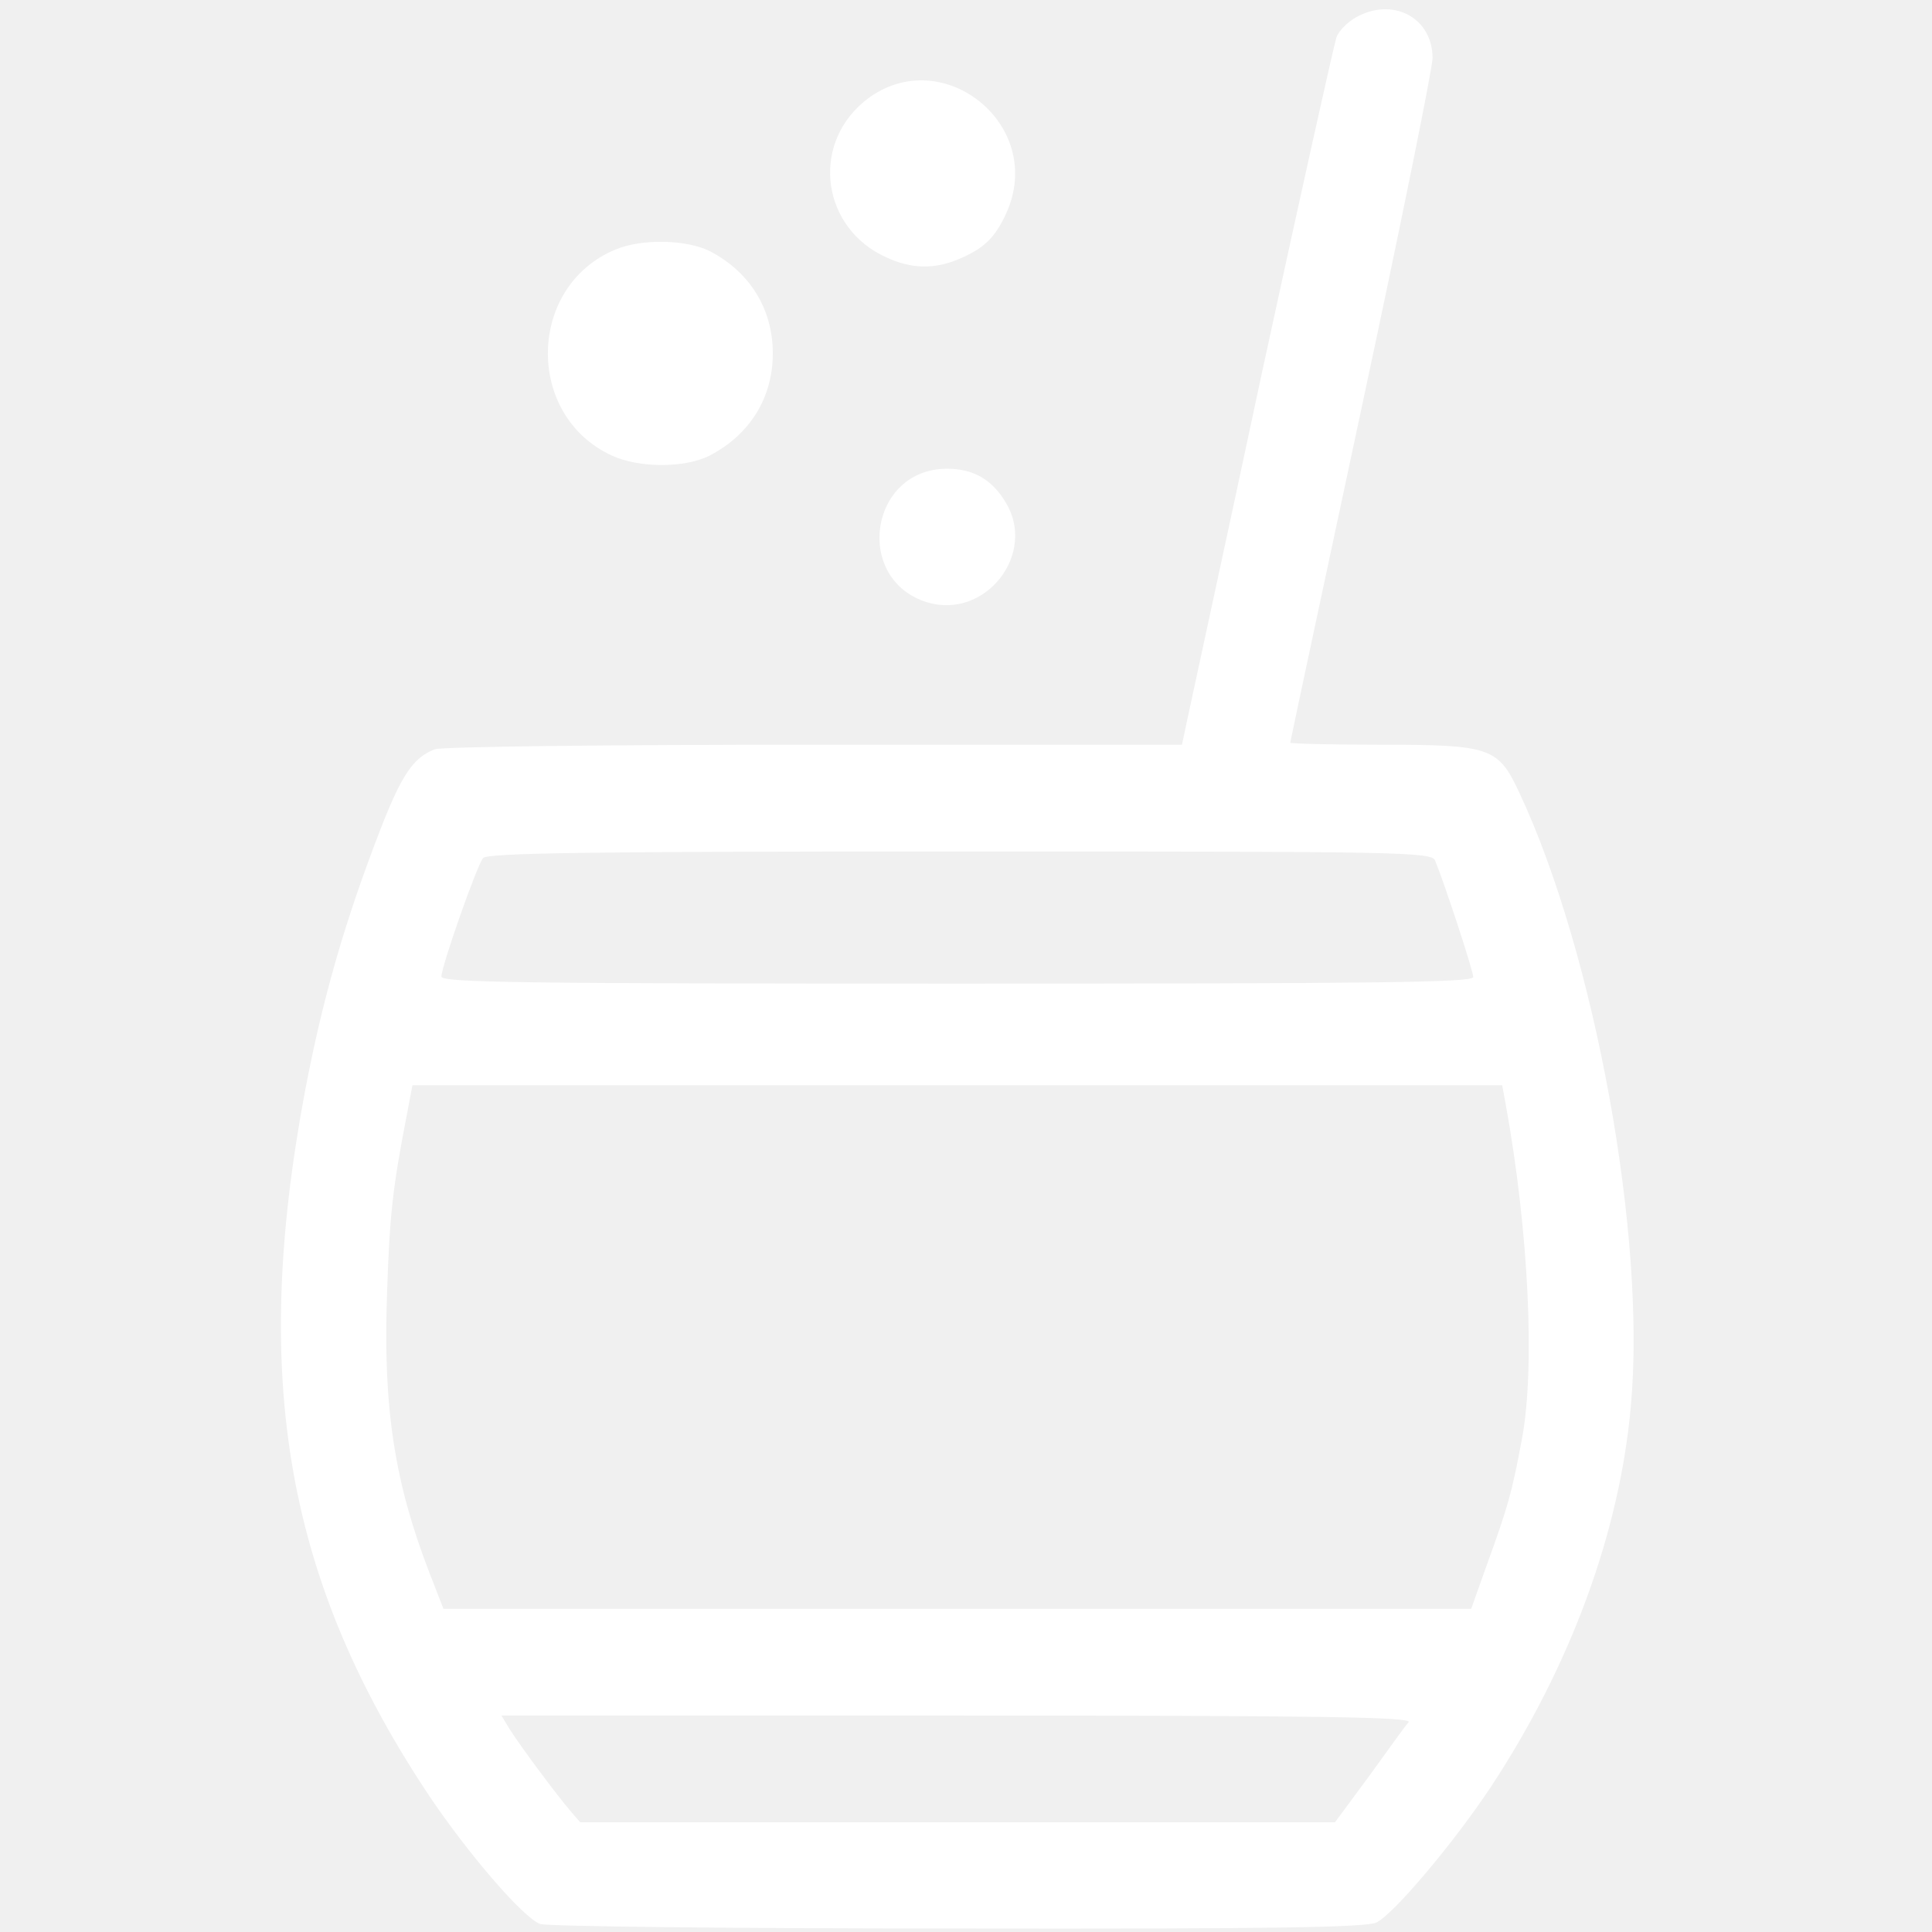
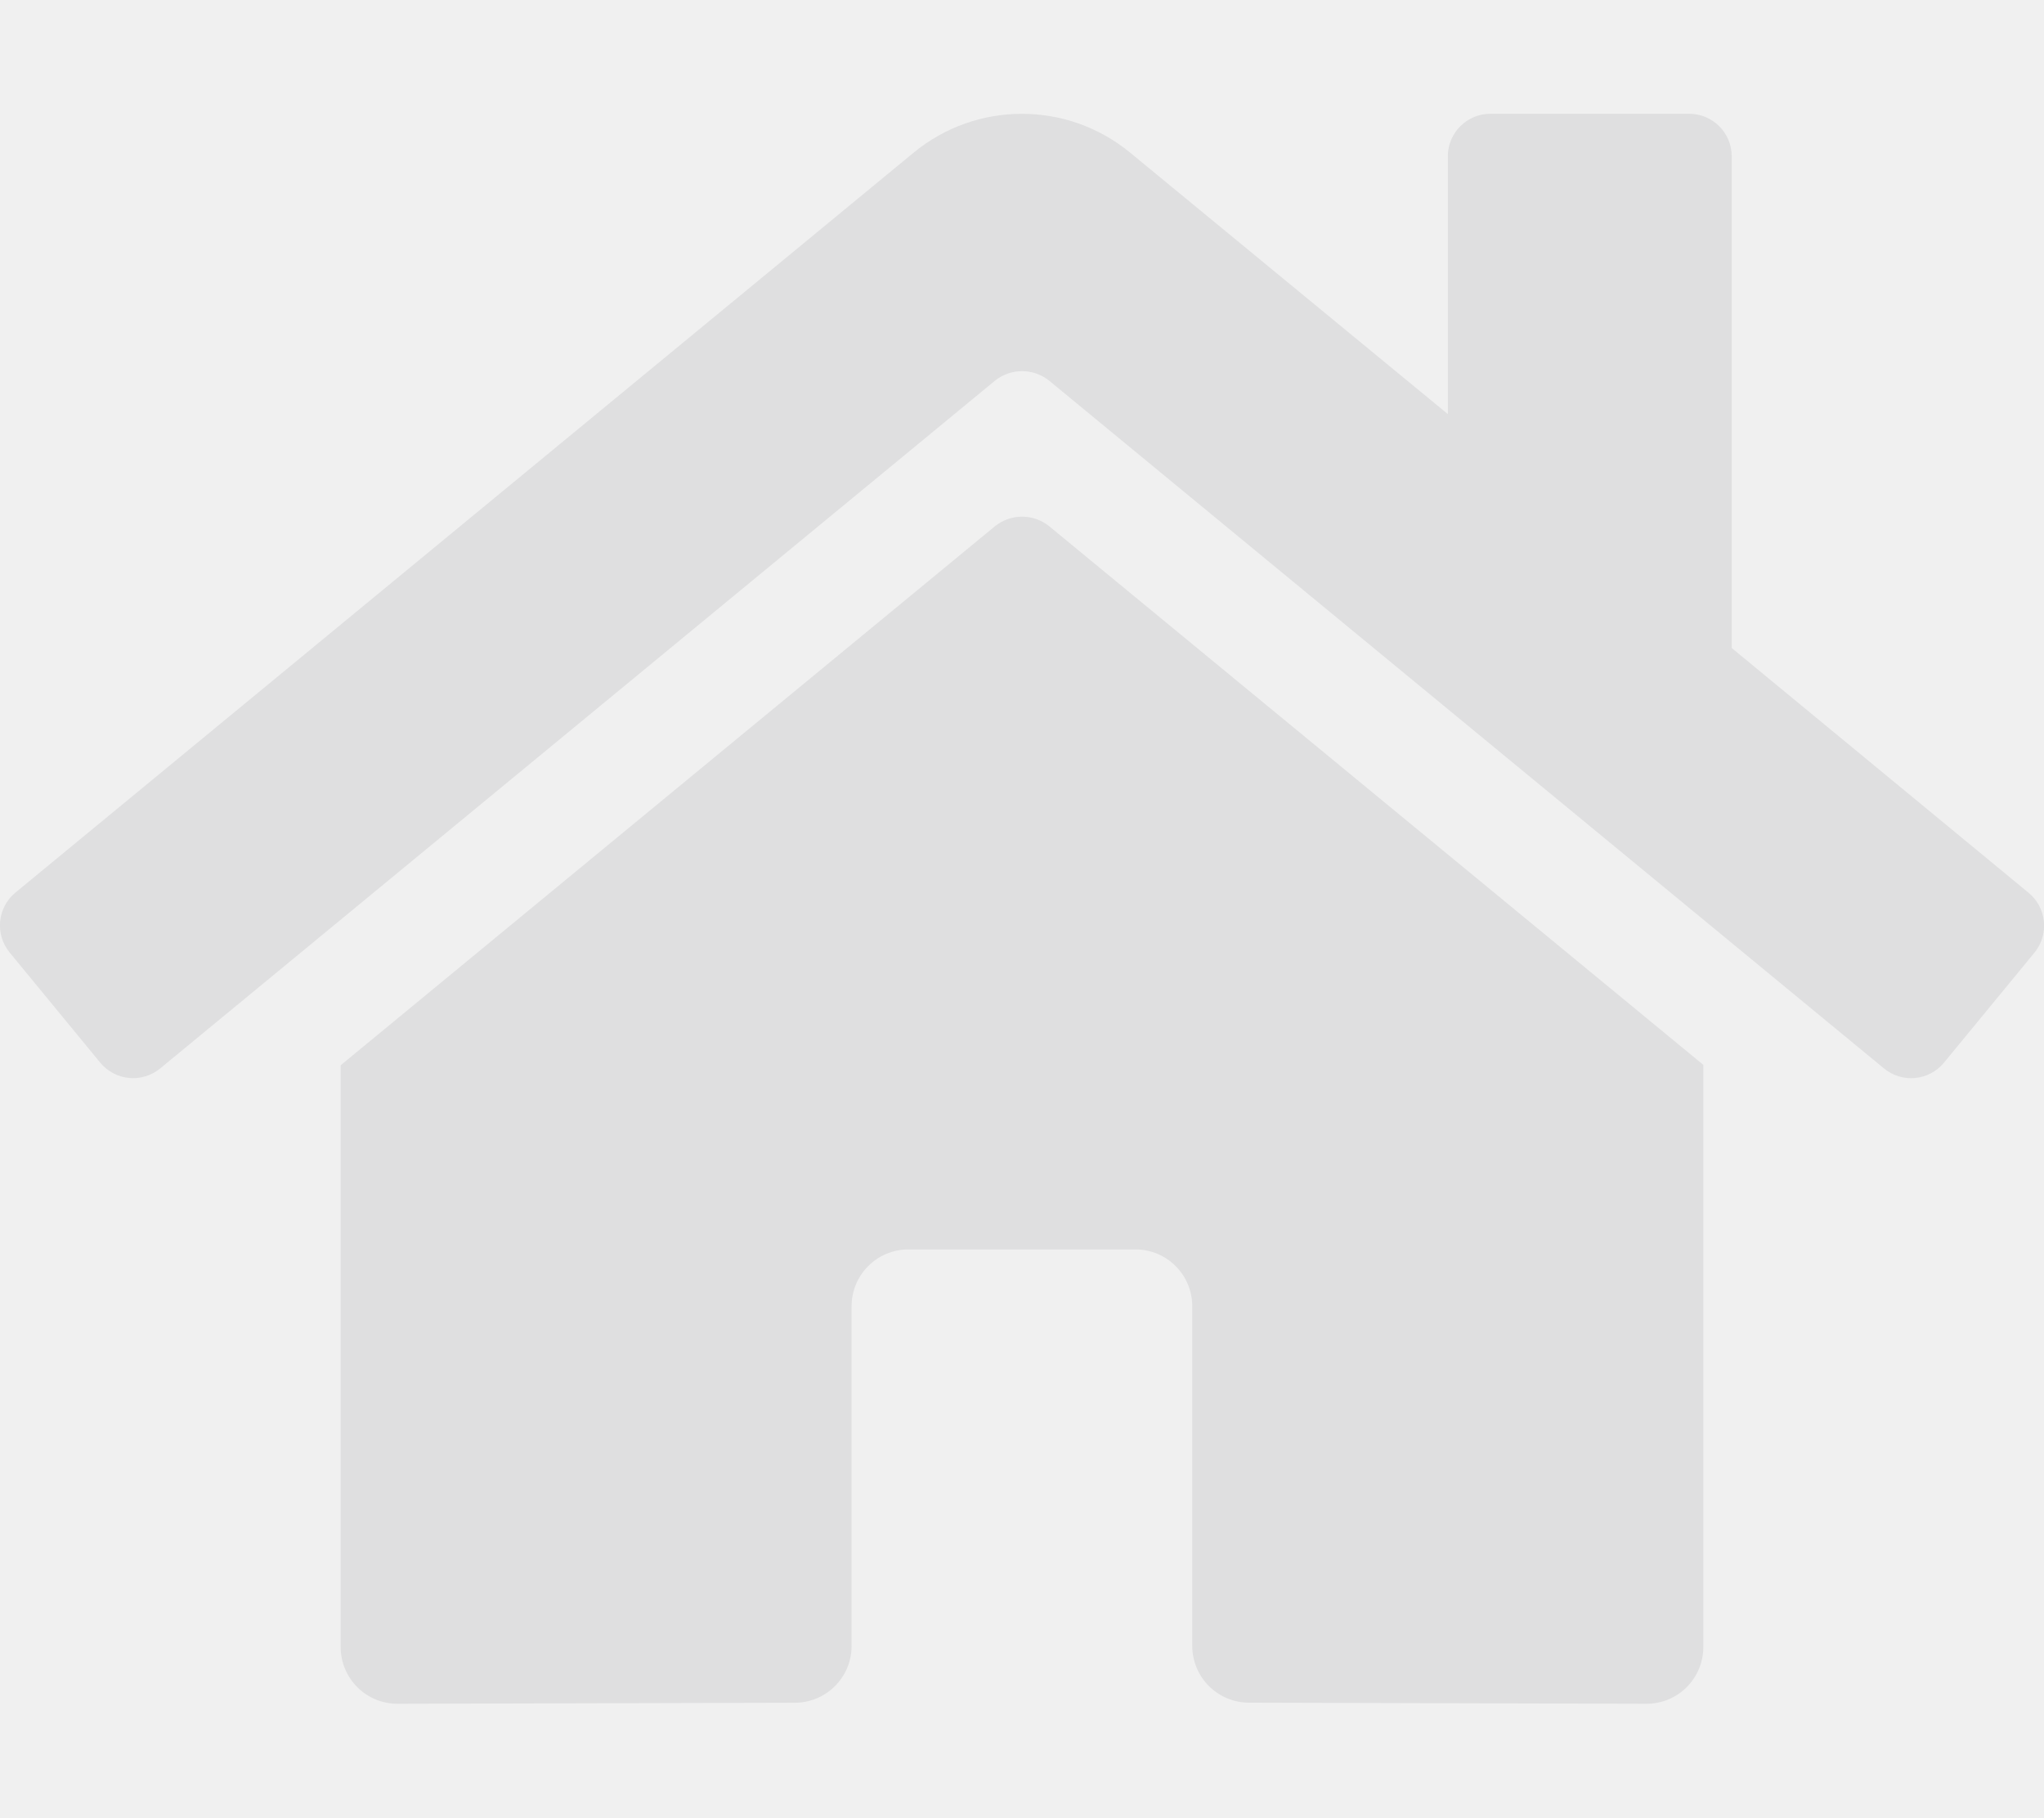
- <svg xmlns="http://www.w3.org/2000/svg" width="1054" height="1054" clip-rule="evenodd">
-   <g stroke="null" id="layer103">
-     <path stroke="null" id="svg_1" fill="#ffffff" fill-rule="nonzero" d="m294.606,1049.598c-9.428,-3.605 -39.099,-38.267 -59.896,-69.046c-78.197,-117.018 -97.885,-226.827 -68.492,-384.33c9.705,-51.299 21.906,-93.725 41.594,-144.47c11.369,-29.116 17.747,-38.544 29.393,-42.981c3.882,-1.386 89.011,-2.496 207.139,-2.496l200.484,0l3.05,-14.419c1.664,-8.042 20.242,-93.171 40.762,-189.392c20.797,-95.944 39.099,-178.023 40.485,-182.182c1.664,-4.159 7.21,-9.428 12.756,-11.924c19.688,-9.428 39.653,2.218 39.653,23.293c0,5.546 -17.47,91.784 -38.821,191.333c-21.352,99.826 -38.821,181.628 -38.821,182.182c0,0.555 21.906,1.109 48.804,1.109c60.727,0 64.61,1.386 76.256,26.343c41.04,87.625 69.324,242.355 60.727,334.694c-6.1,68.769 -32.998,141.697 -76.256,207.416c-20.242,30.502 -52.686,69.046 -62.391,74.038c-5.269,2.773 -57.4,3.605 -228.768,3.328c-122.01,0 -224.331,-1.109 -227.659,-2.496zm452.544,-80.97c10.26,-14.142 19.688,-27.452 21.352,-29.116c1.941,-2.773 -47.695,-3.605 -246.237,-3.605l-248.733,0l4.714,7.764c6.378,9.983 26.066,36.326 32.998,44.367l5.269,6.1l411.782,0l18.856,-25.511zm64.055,-115.077c11.646,-32.166 13.587,-39.099 19.133,-68.769c7.21,-38.821 3.605,-113.413 -8.873,-182.182l-1.941,-10.537l-297.26,0l-297.26,0l-3.05,16.083c-7.764,39.93 -9.428,54.904 -10.814,97.885c-2.218,62.114 4.159,102.876 23.015,151.68l7.764,19.965l560.689,0l8.596,-24.125zm-7.487,-320.552c0,-3.328 -15.528,-50.745 -20.797,-63.5c-1.941,-4.714 -16.915,-4.991 -259.27,-4.991c-202.425,0 -257.884,0.832 -260.102,3.605c-3.328,3.882 -22.738,59.064 -22.738,64.61c0,3.328 41.871,3.882 281.454,3.882c229.6,0 281.454,-0.555 281.454,-3.605z" />
-     <path stroke="null" id="svg_2" fill="#ffffff" fill-rule="nonzero" d="m505.905,328.632c-40.485,-12.478 -31.612,-72.928 10.814,-72.928c14.142,0 24.402,5.823 31.889,18.301c17.192,28.007 -10.814,64.055 -42.703,54.627z" />
-     <path stroke="null" id="svg_3" fill="#ffffff" fill-rule="nonzero" d="m333.705,248.494c-47.417,-21.906 -46.031,-92.339 1.941,-112.304c14.419,-6.1 38.821,-5.546 51.577,0.832c21.906,11.369 34.384,31.612 34.384,55.736c0,24.125 -12.478,44.367 -34.384,55.736c-13.587,6.932 -38.544,6.932 -53.518,0z" />
-     <path stroke="null" id="svg_4" fill="#ffffff" fill-rule="nonzero" d="m483.444,140.349c-34.662,-15.528 -41.317,-60.173 -12.478,-84.575c41.04,-34.384 100.381,11.646 77.92,60.727c-6.1,13.31 -12.201,19.133 -26.066,24.956c-13.31,5.546 -25.788,5.269 -39.376,-1.109z" />
-   </g>
+ <svg xmlns="http://www.w3.org/2000/svg" aria-hidden="true" focusable="false" data-prefix="fas" data-icon="home" class="svg-inline--fa fa-home fa-w-18" role="img" viewBox="0 0 576 512">
+   <path fill="#DFDFE0" d="M280.37 148.26L96 300.11V464a16 16 0 0 0 16 16l112.06-.29a16 16 0 0 0 15.92-16V368a16 16 0 0 1 16-16h64a16 16 0 0 1 16 16v95.64a16 16 0 0 0 16 16.05L464 480a16 16 0 0 0 16-16V300L295.67 148.26a12.19 12.19 0 0 0-15.3 0zM571.6 251.47L488 182.56V44.05a12 12 0 0 0-12-12h-56a12 12 0 0 0-12 12v72.61L318.47 43a48 48 0 0 0-61 0L4.34 251.47a12 12 0 0 0-1.6 16.9l25.5 31A12 12 0 0 0 45.15 301l235.22-193.74a12.19 12.19 0 0 1 15.3 0L530.9 301a12 12 0 0 0 16.9-1.6l25.5-31a12 12 0 0 0-1.7-16.93z" />
</svg>
